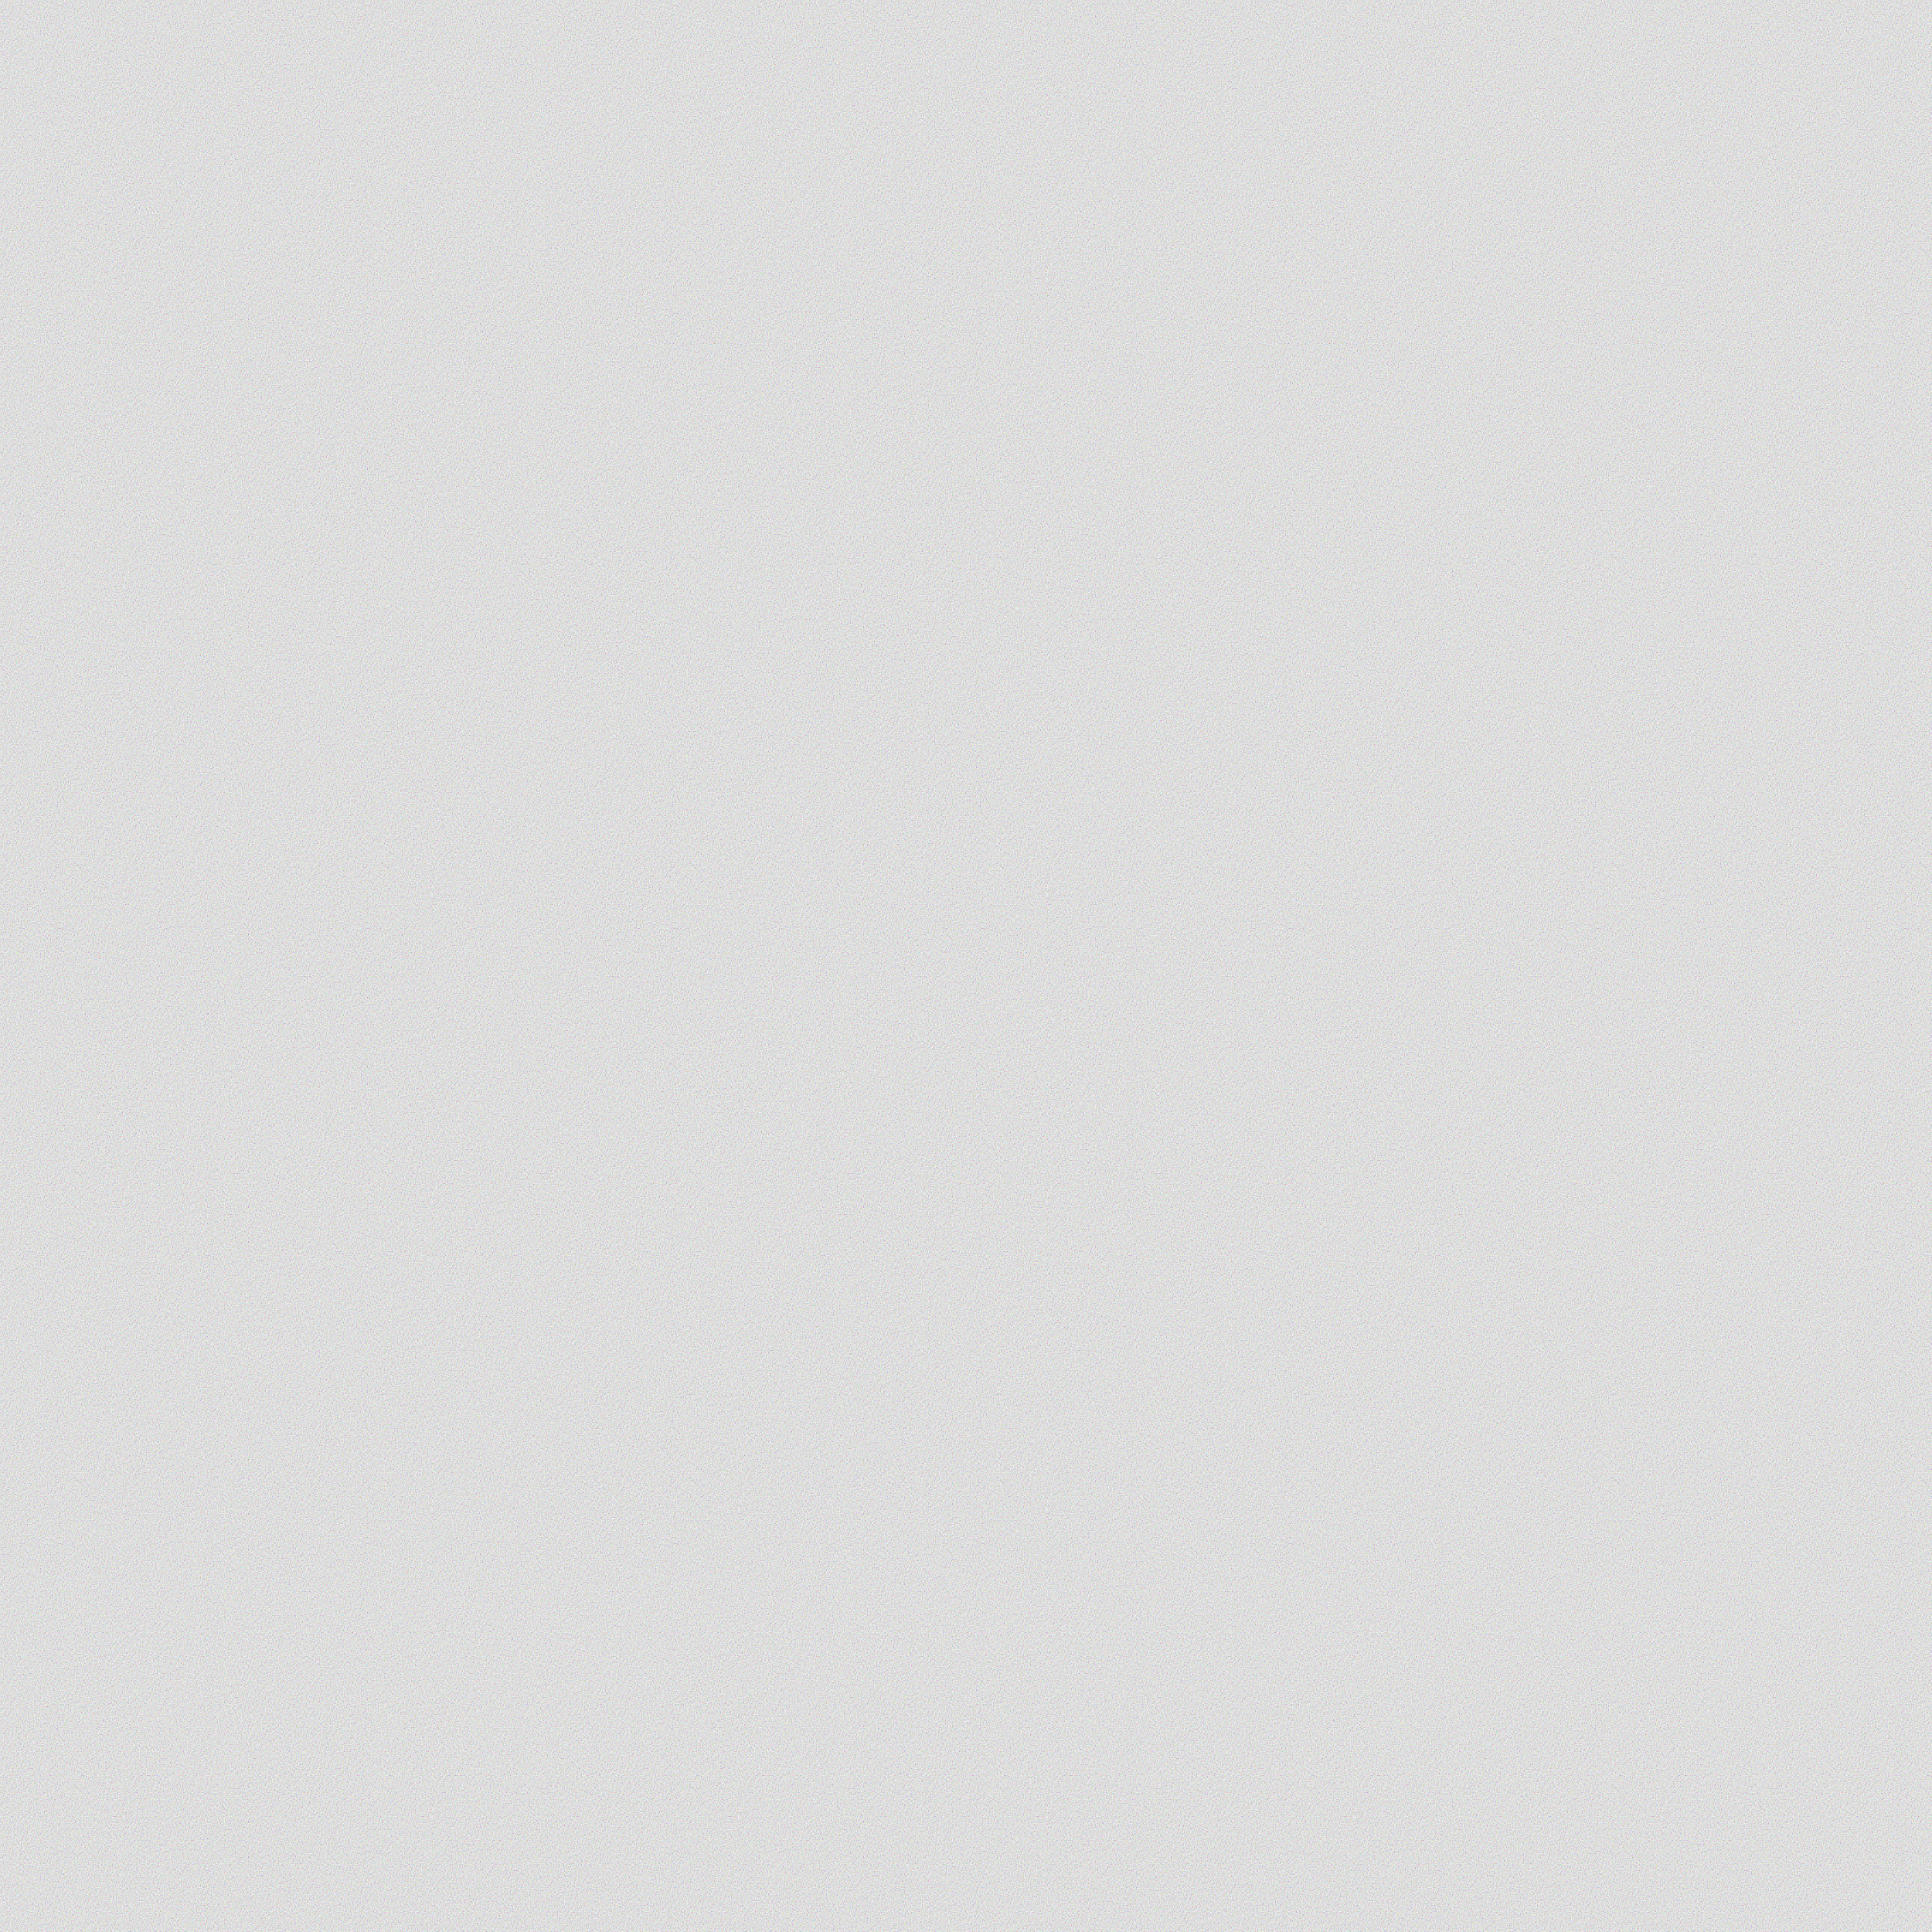
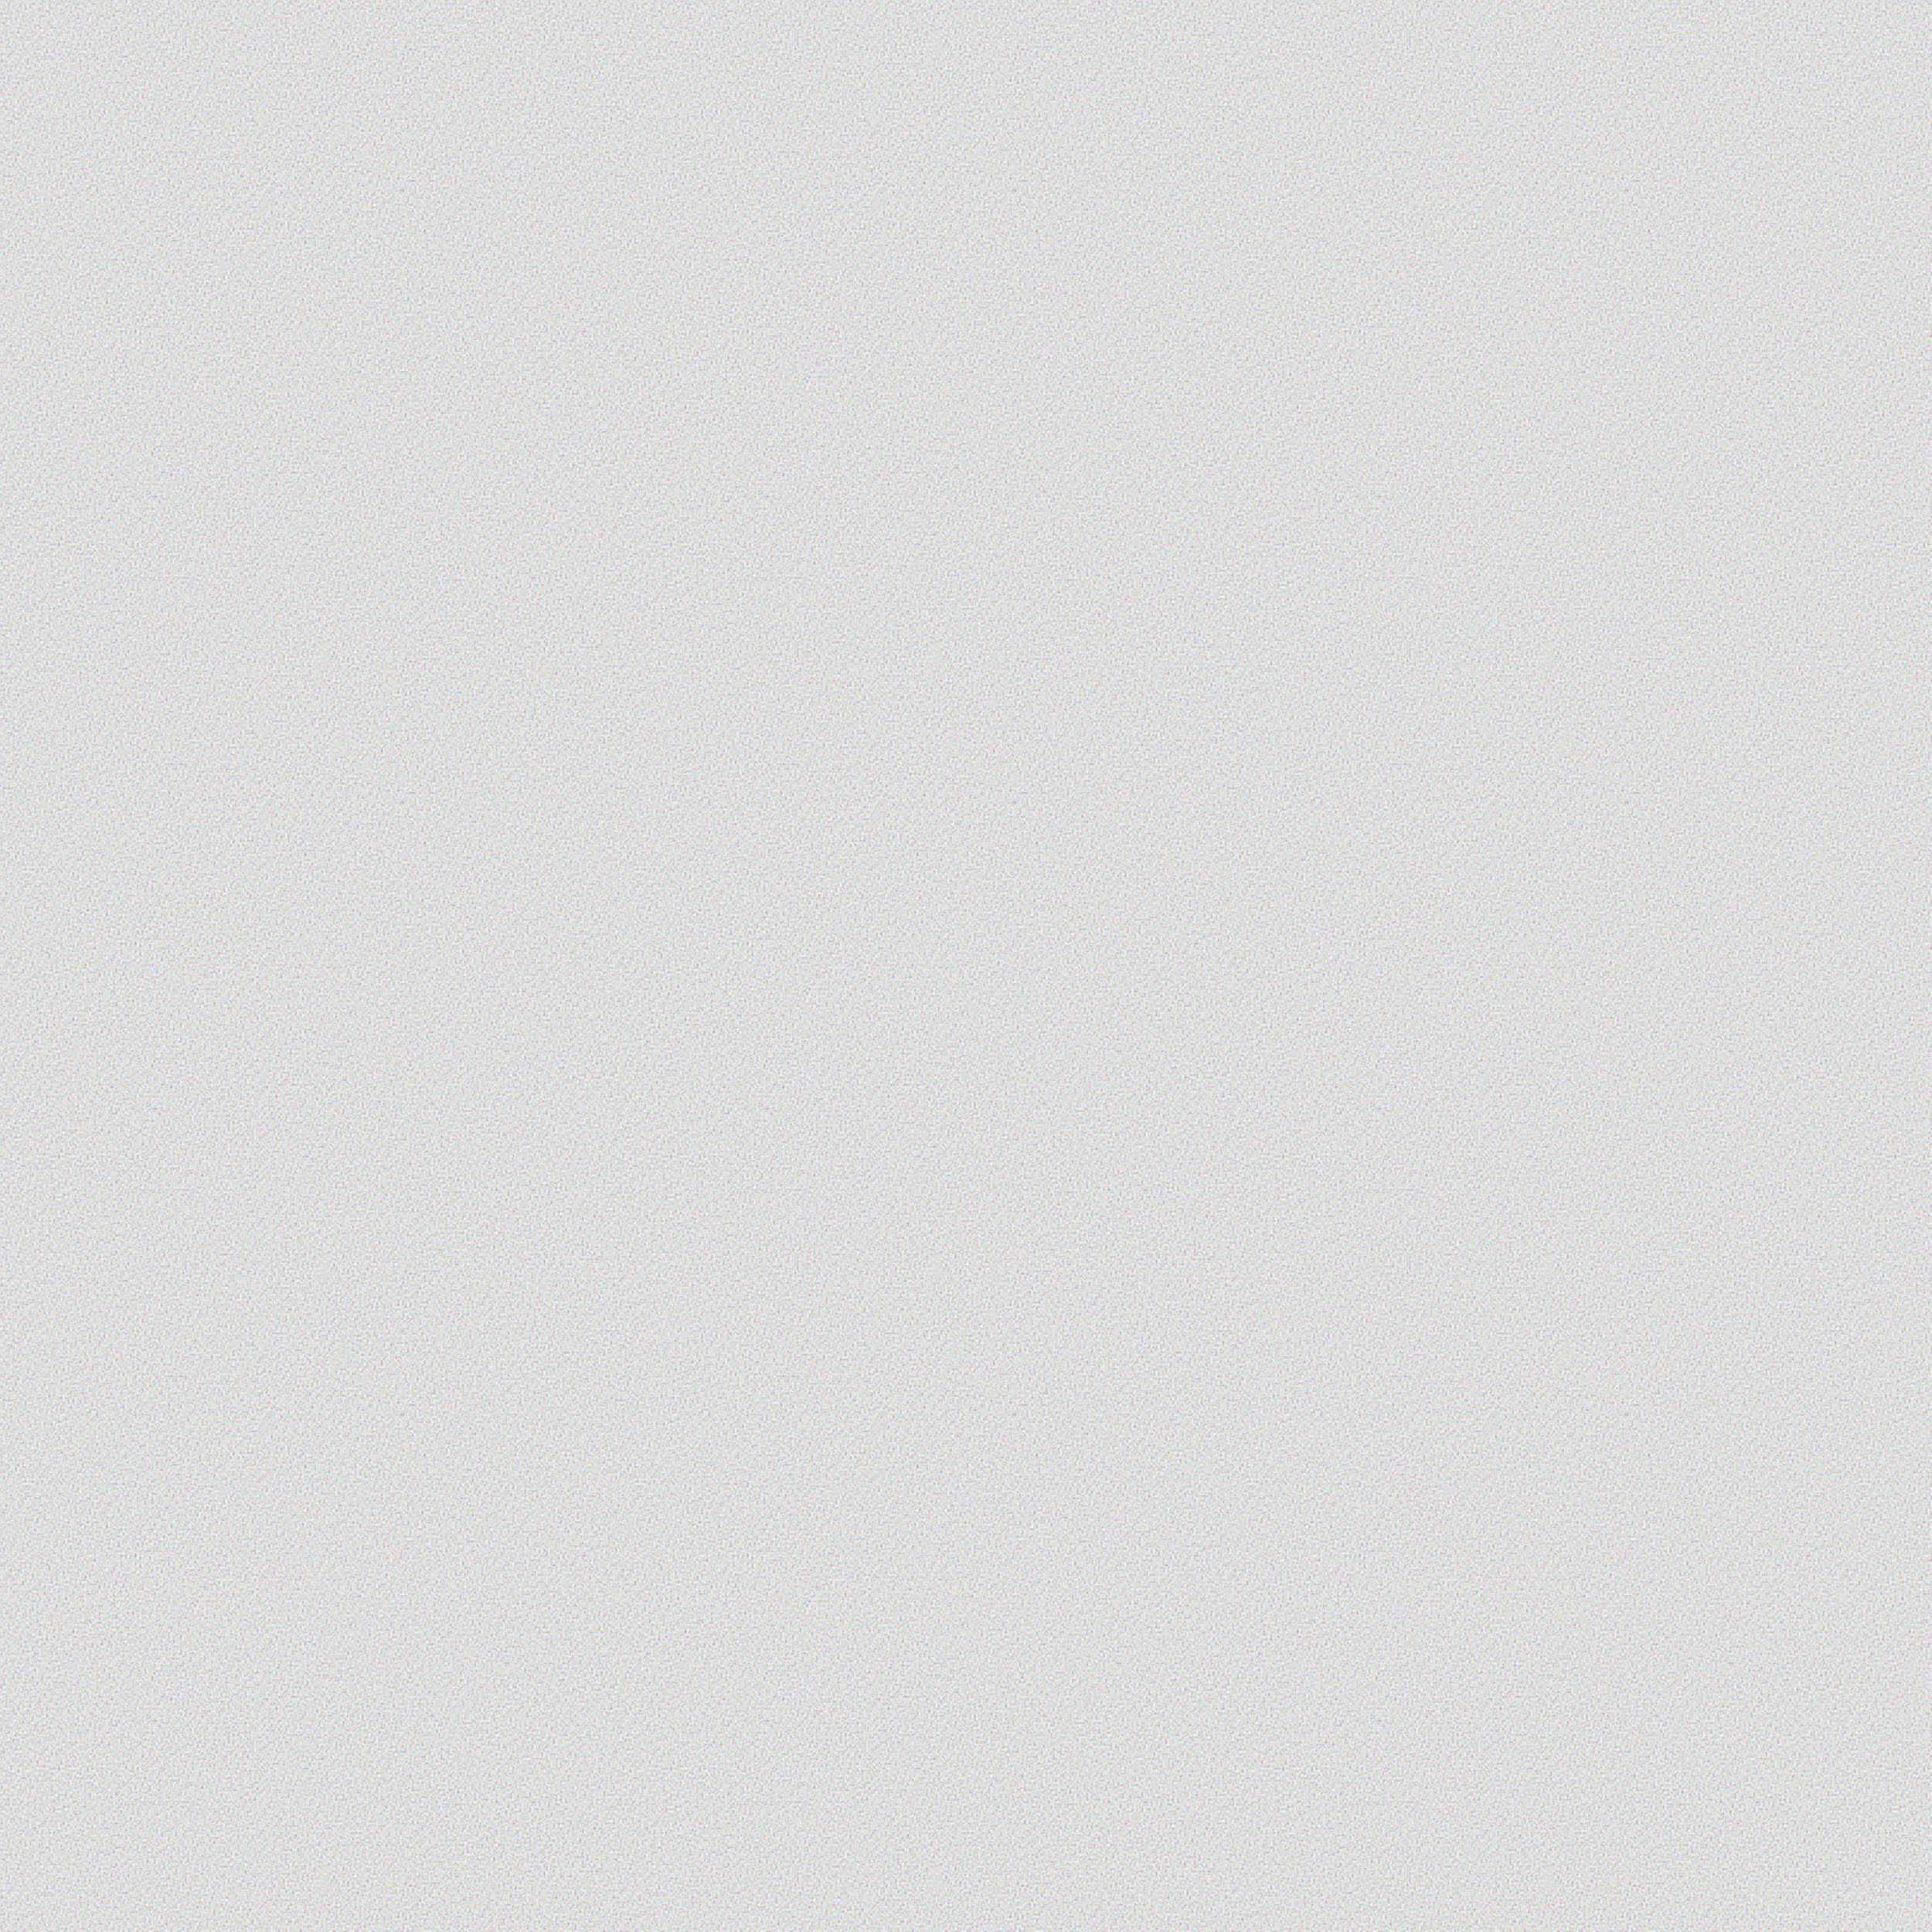
<svg xmlns="http://www.w3.org/2000/svg" viewBox="0 0 400 400">
  <filter id="noiseFilter">
-     <feTurbulence type="fractalNoise" baseFrequency="4.02" numOctaves="2" stitchTiles="stitch" />
+     <feTurbulence type="fractalNoise" baseFrequency="2.02" numOctaves="2" stitchTiles="stitch" />
  </filter>
  <rect width="100%" height="100%" filter="url(#noiseFilter)" />
</svg>
